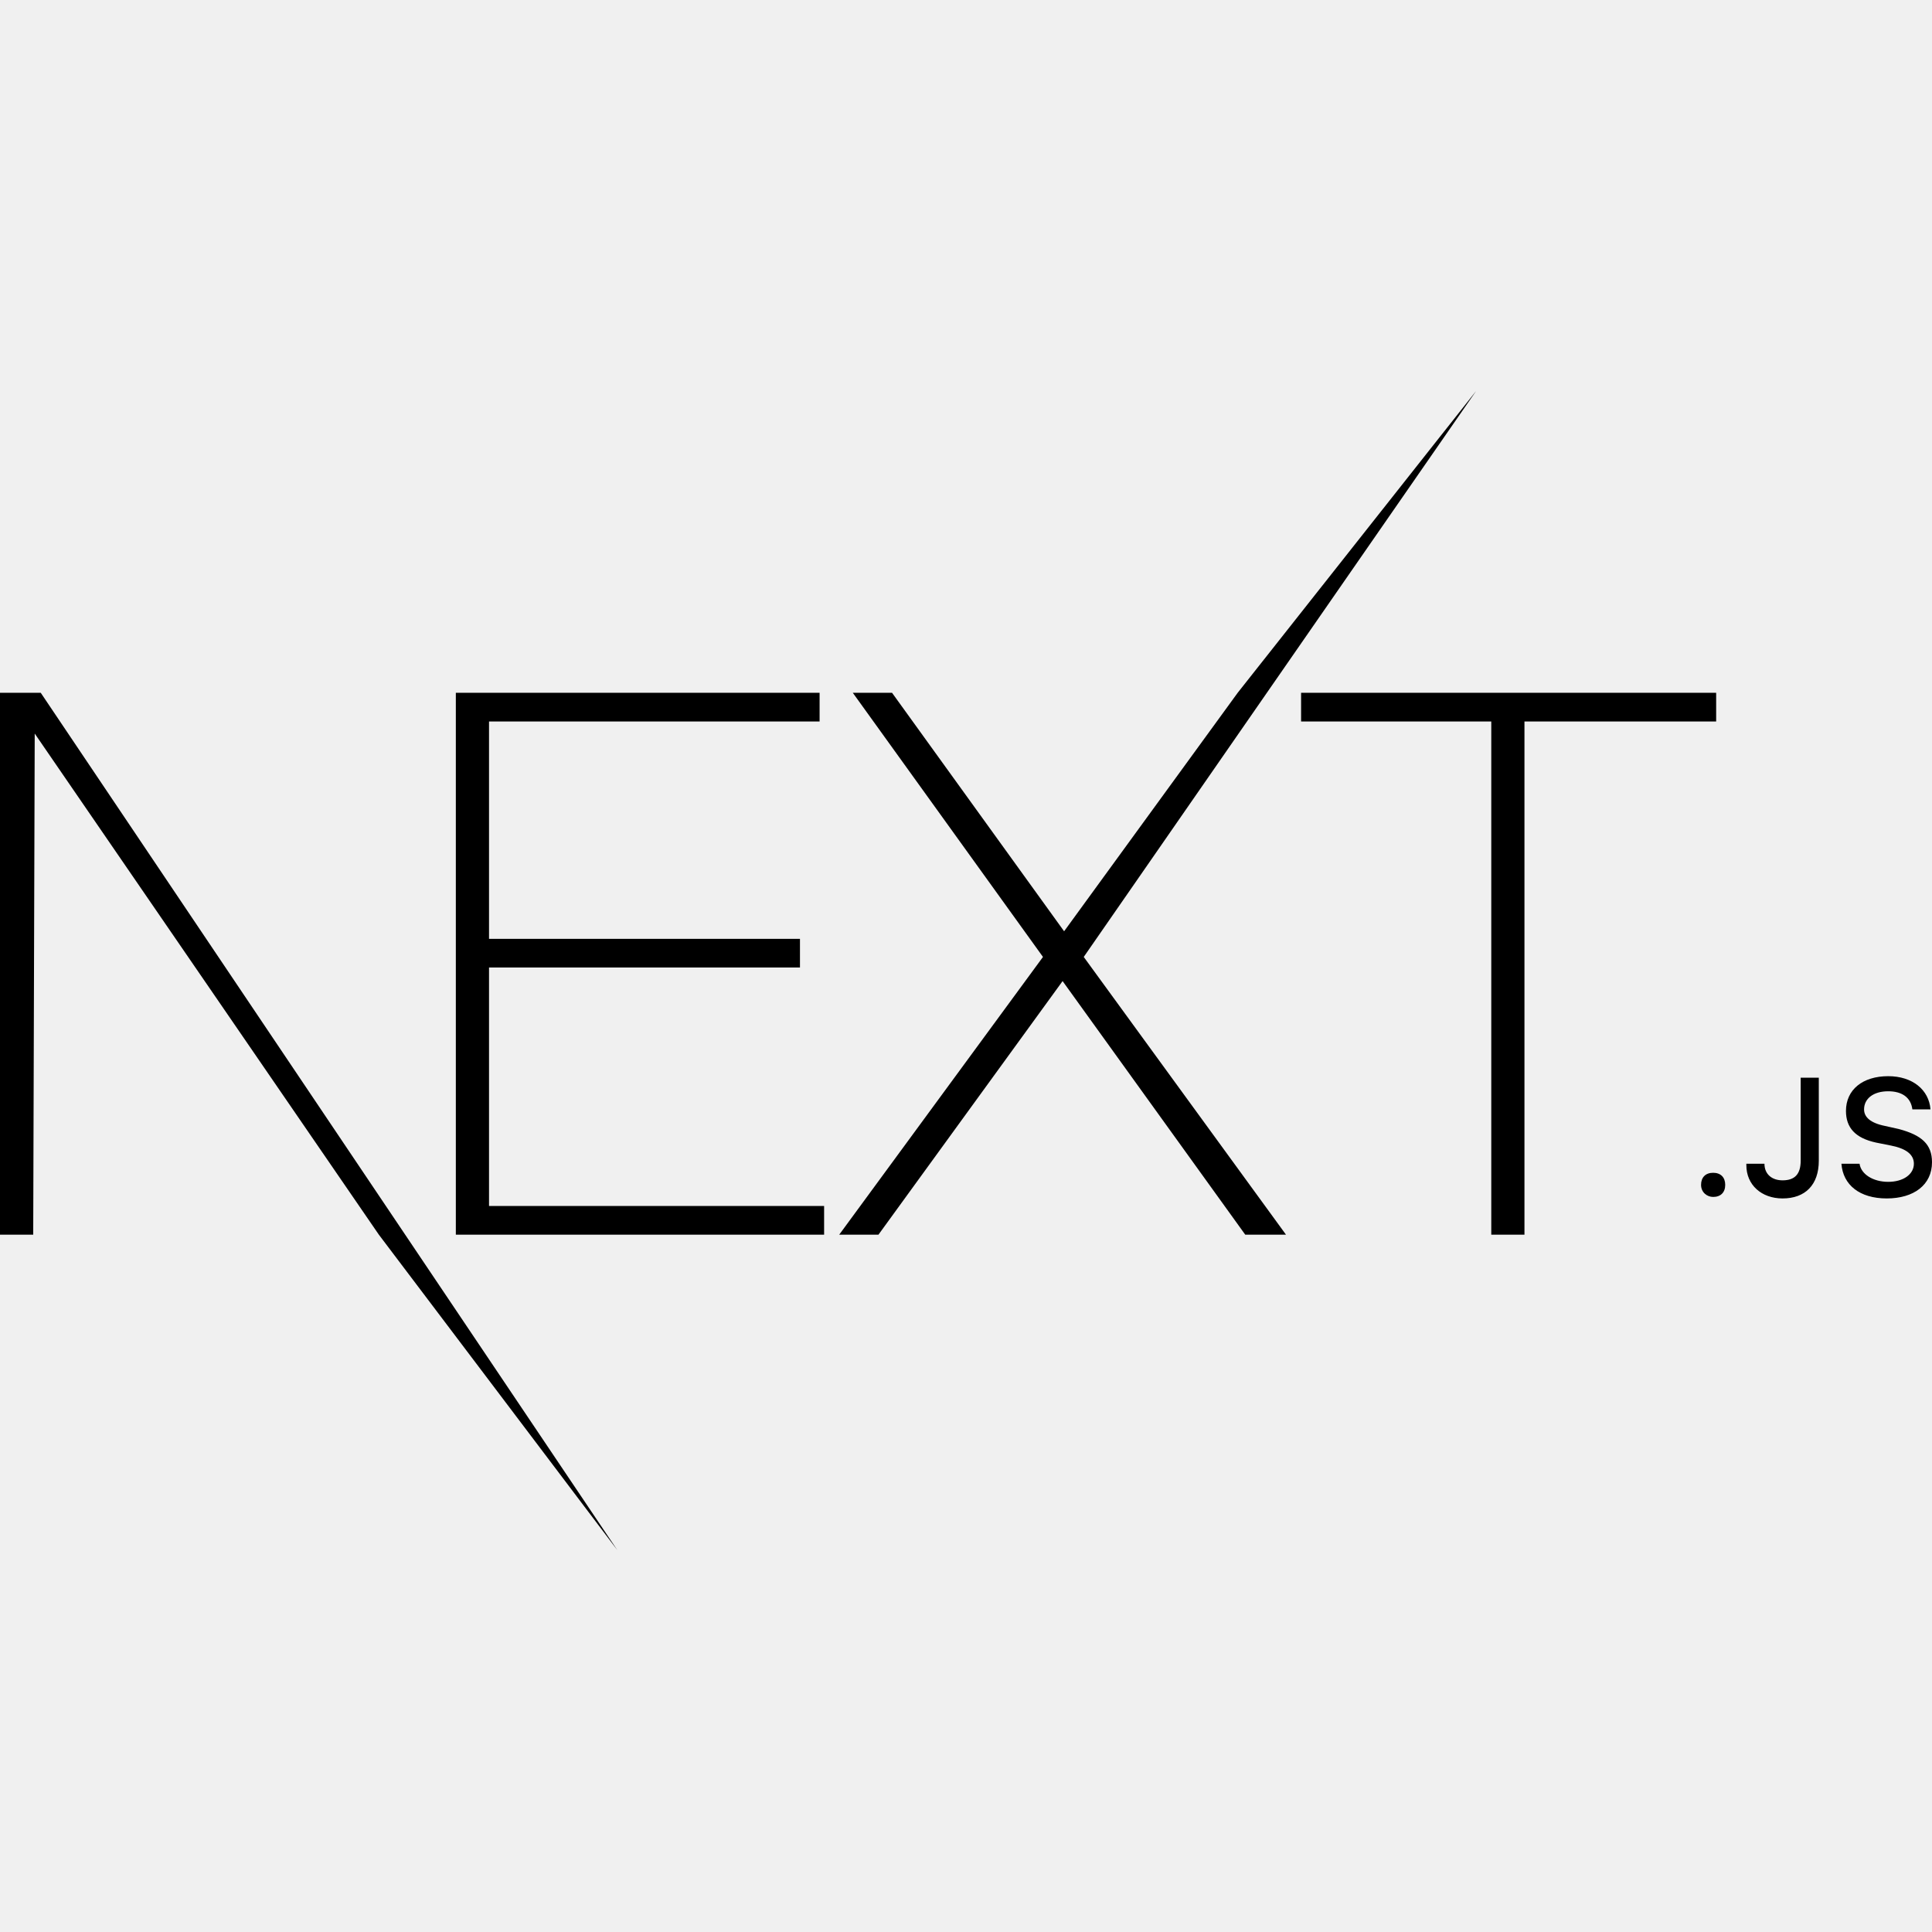
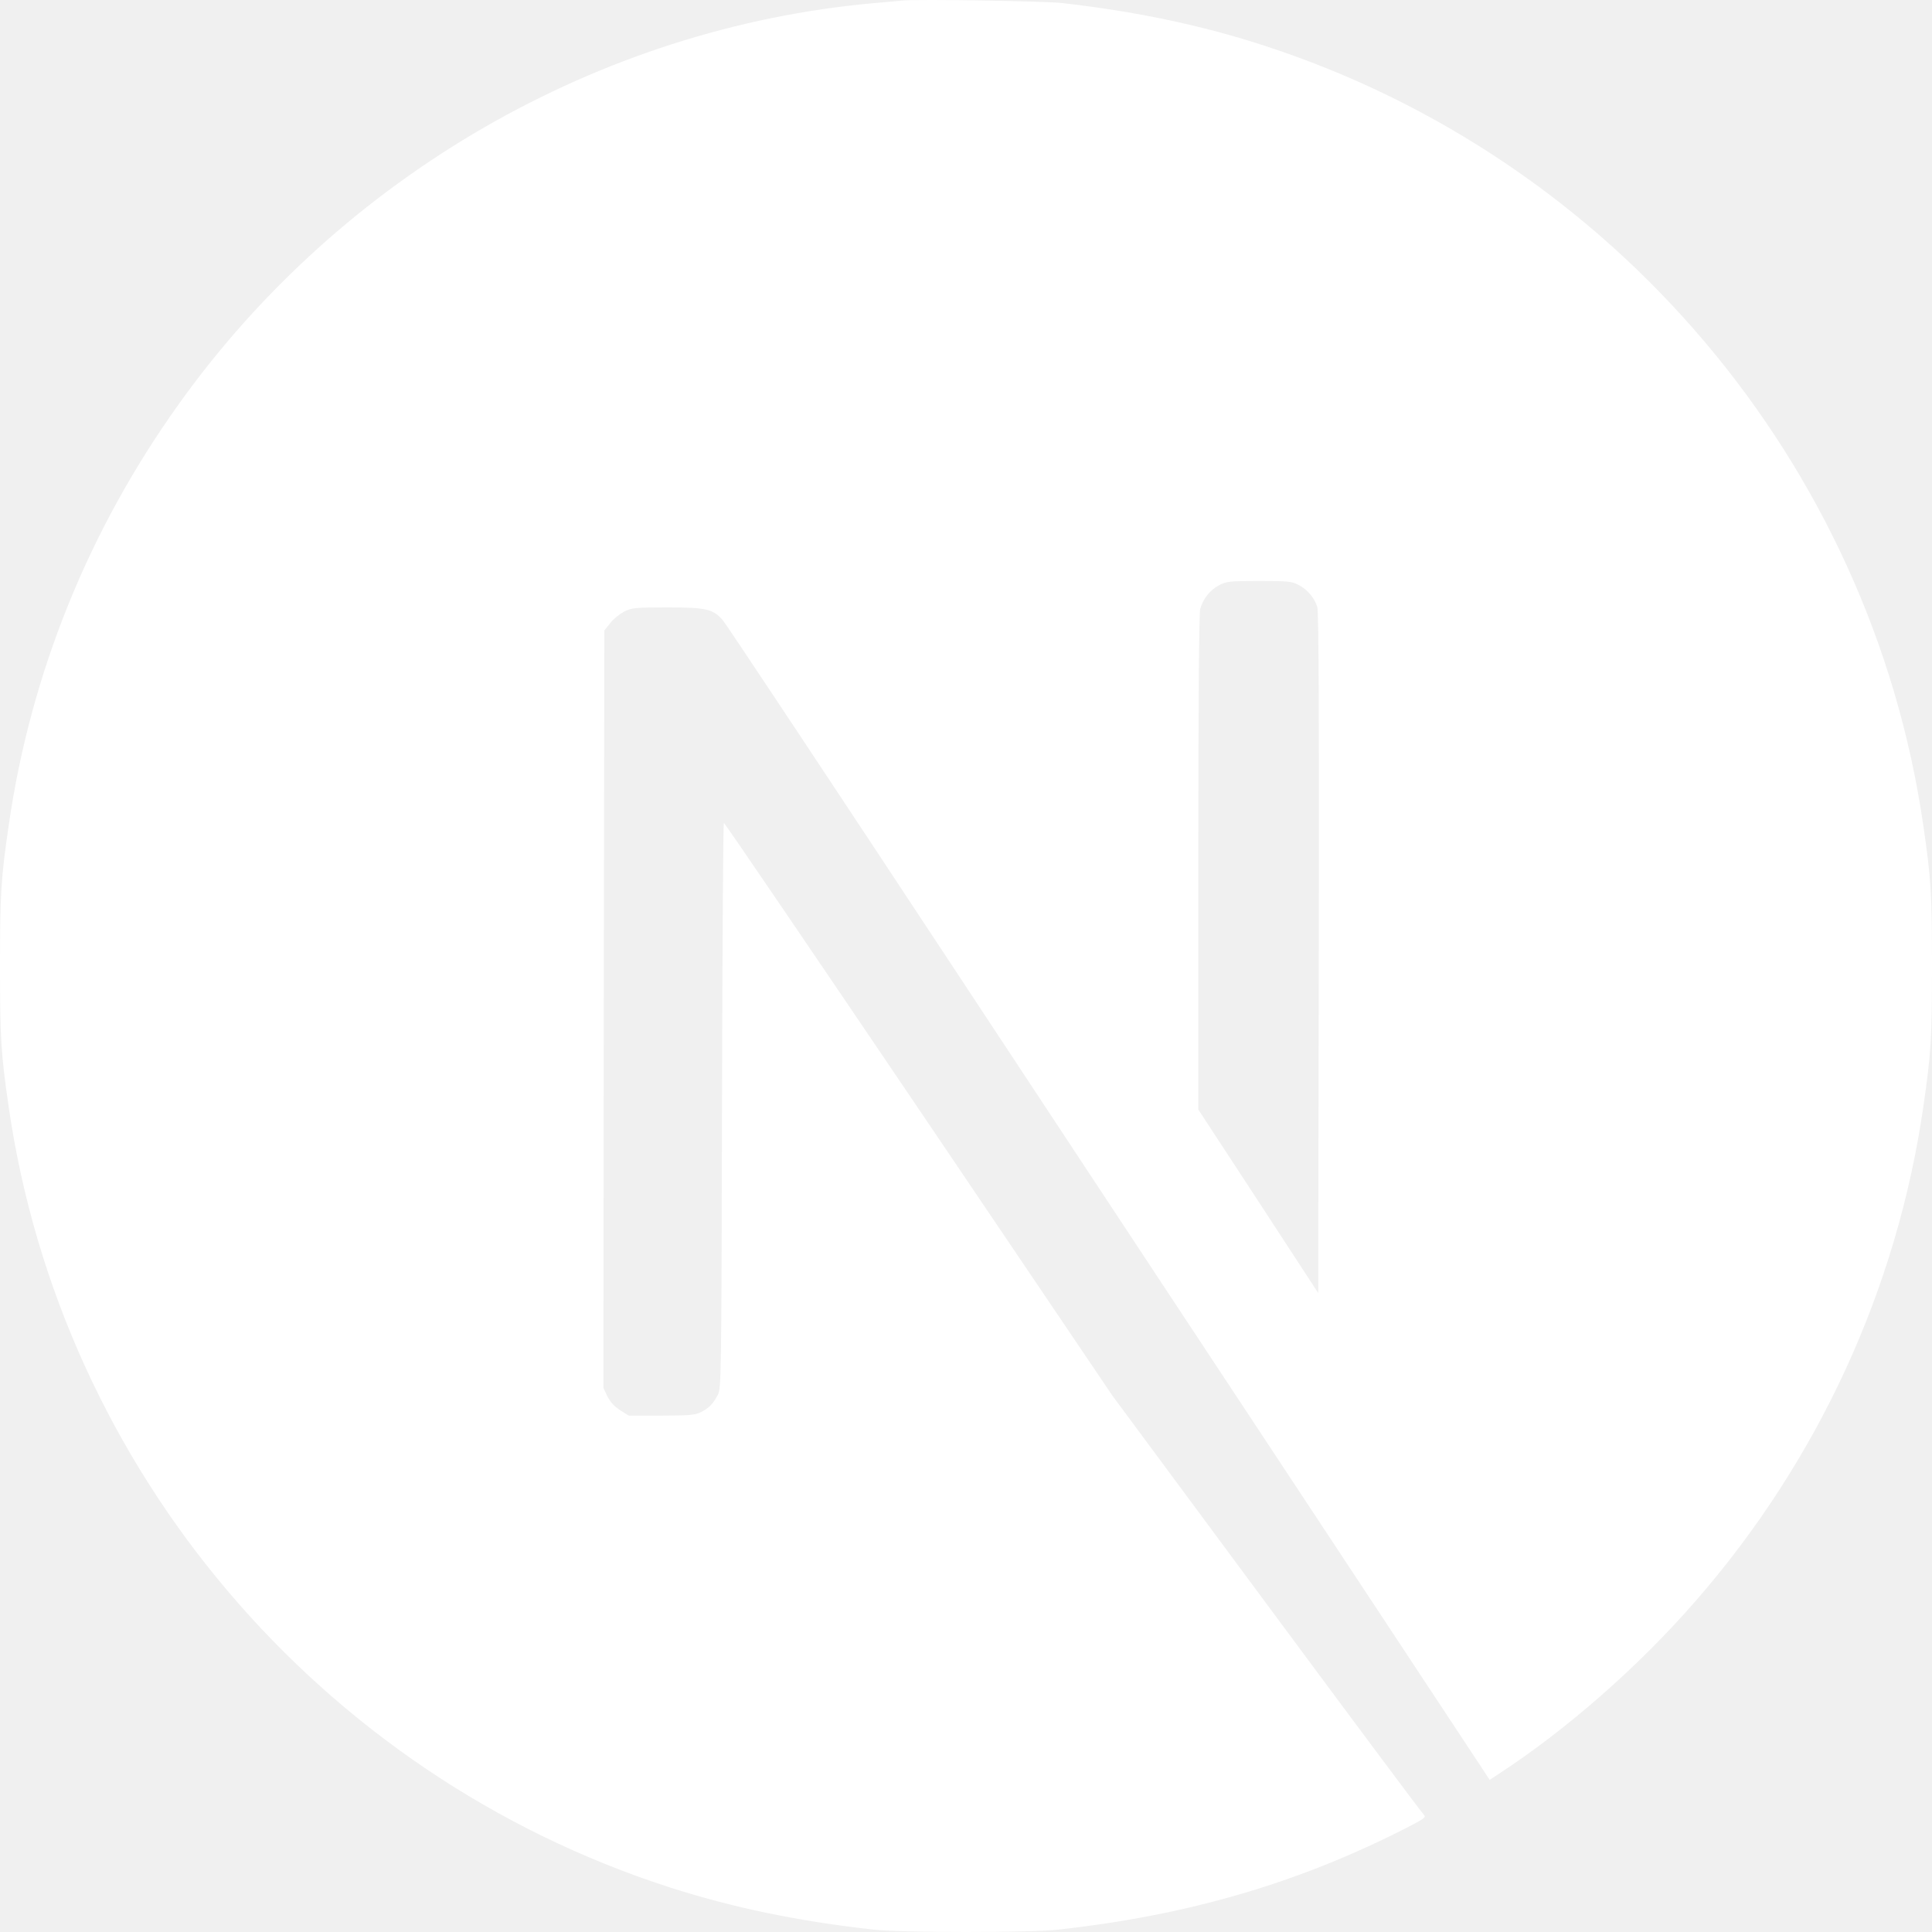
- <svg xmlns="http://www.w3.org/2000/svg" width="100" height="100" viewBox="0 0 100 100" fill="none">
-   <path d="M23.594 35.859H42.422V37.344H25.312V48.594H41.406V50.078H25.312V62.422H42.656V63.906H23.594V35.859ZM44.141 35.859H46.172L55.078 48.203L64.062 35.859L76.406 20.234L56.094 49.531L66.562 63.906H64.453L55 50.781L45.469 63.906H43.438L53.984 49.531L44.141 35.859V35.859ZM67.344 37.344V35.859H88.828V37.344H78.906V63.906H77.188V37.344H67.344ZM0 35.859H2.109L31.953 80.234L19.609 63.906L1.797 37.969L1.719 63.906H0V35.859ZM88.672 61.953C89.062 61.953 89.297 61.719 89.297 61.328C89.297 60.938 89.062 60.703 88.672 60.703C88.281 60.703 88.047 60.938 88.047 61.328C88.047 61.719 88.359 61.953 88.672 61.953ZM90.391 60.312C90.391 61.328 91.172 62.031 92.266 62.031C93.438 62.031 94.141 61.328 94.141 60.078V55.781H93.203V60.078C93.203 60.781 92.891 61.094 92.266 61.094C91.719 61.094 91.328 60.781 91.328 60.234H90.391V60.312ZM95.312 60.234C95.391 61.328 96.25 62.031 97.656 62.031C99.062 62.031 100 61.328 100 60.156C100 59.219 99.453 58.75 98.281 58.438L97.578 58.281C96.797 58.125 96.484 57.812 96.484 57.422C96.484 56.875 96.953 56.484 97.734 56.484C98.438 56.484 98.906 56.797 98.984 57.422H99.922C99.844 56.406 98.984 55.703 97.734 55.703C96.406 55.703 95.547 56.406 95.547 57.5C95.547 58.359 96.016 58.906 97.109 59.141L97.891 59.297C98.672 59.453 99.062 59.766 99.062 60.234C99.062 60.781 98.516 61.172 97.734 61.172C96.953 61.172 96.328 60.781 96.25 60.234H95.312V60.234Z" fill="black" />
+ <svg xmlns="http://www.w3.org/2000/svg" width="800" height="800" viewBox="0 0 800 800" fill="none">
+   <g clip-path="url(#clip0_159_41)">
+     <path d="M373.803 0.215C372.082 0.372 366.608 0.919 361.681 1.31C248.055 11.553 141.623 72.854 74.213 167.072C36.676 219.46 12.669 278.884 3.597 341.827C0.391 363.798 0 370.288 0 400.078C0 429.869 0.391 436.358 3.597 458.33C25.337 608.533 132.239 734.731 277.224 781.489C303.187 789.855 330.557 795.563 361.681 799.003C373.803 800.332 426.197 800.332 438.319 799.003C492.043 793.061 537.556 779.768 582.444 756.859C589.326 753.34 590.655 752.402 589.717 751.62C589.091 751.151 559.765 711.821 524.575 664.282L460.606 577.882L380.45 459.268C336.344 394.058 300.059 340.732 299.746 340.732C299.433 340.654 299.12 393.354 298.964 457.704C298.729 570.376 298.651 574.911 297.243 577.569C295.21 581.401 293.646 582.964 290.362 584.685C287.859 585.936 285.67 586.17 273.861 586.17H260.332L256.735 583.903C254.389 582.417 252.669 580.462 251.496 578.195L249.853 574.676L250.01 417.906L250.244 261.057L252.669 258.007C253.92 256.365 256.579 254.254 258.456 253.238C261.662 251.674 262.913 251.518 276.442 251.518C292.395 251.518 295.054 252.143 299.198 256.678C300.371 257.929 343.773 323.296 395.699 402.033C447.625 480.77 518.631 588.281 553.509 641.06L616.852 736.999L620.059 734.887C648.446 716.435 678.475 690.163 702.248 662.796C752.845 604.701 785.455 533.861 796.403 458.33C799.609 436.358 800 429.869 800 400.078C800 370.288 799.609 363.798 796.403 341.827C774.663 191.624 667.761 65.426 522.776 18.668C497.204 10.38 469.99 4.672 439.492 1.232C431.984 0.45 380.293 -0.41 373.803 0.215ZM537.556 242.135C541.31 244.011 544.36 247.608 545.455 251.361C546.08 253.394 546.237 296.868 546.08 394.84L545.846 535.425L521.056 497.425L496.188 459.424V357.23C496.188 291.16 496.5 254.02 496.97 252.221C498.221 247.843 500.958 244.402 504.712 242.369C507.918 240.727 509.091 240.571 521.369 240.571C532.942 240.571 534.976 240.727 537.556 242.135Z" fill="white" />
+   </g>
+   <defs>
+     <clipPath id="clip0_159_41">
+       <rect width="800" height="800" fill="white" />
+     </clipPath>
+   </defs>
</svg>
